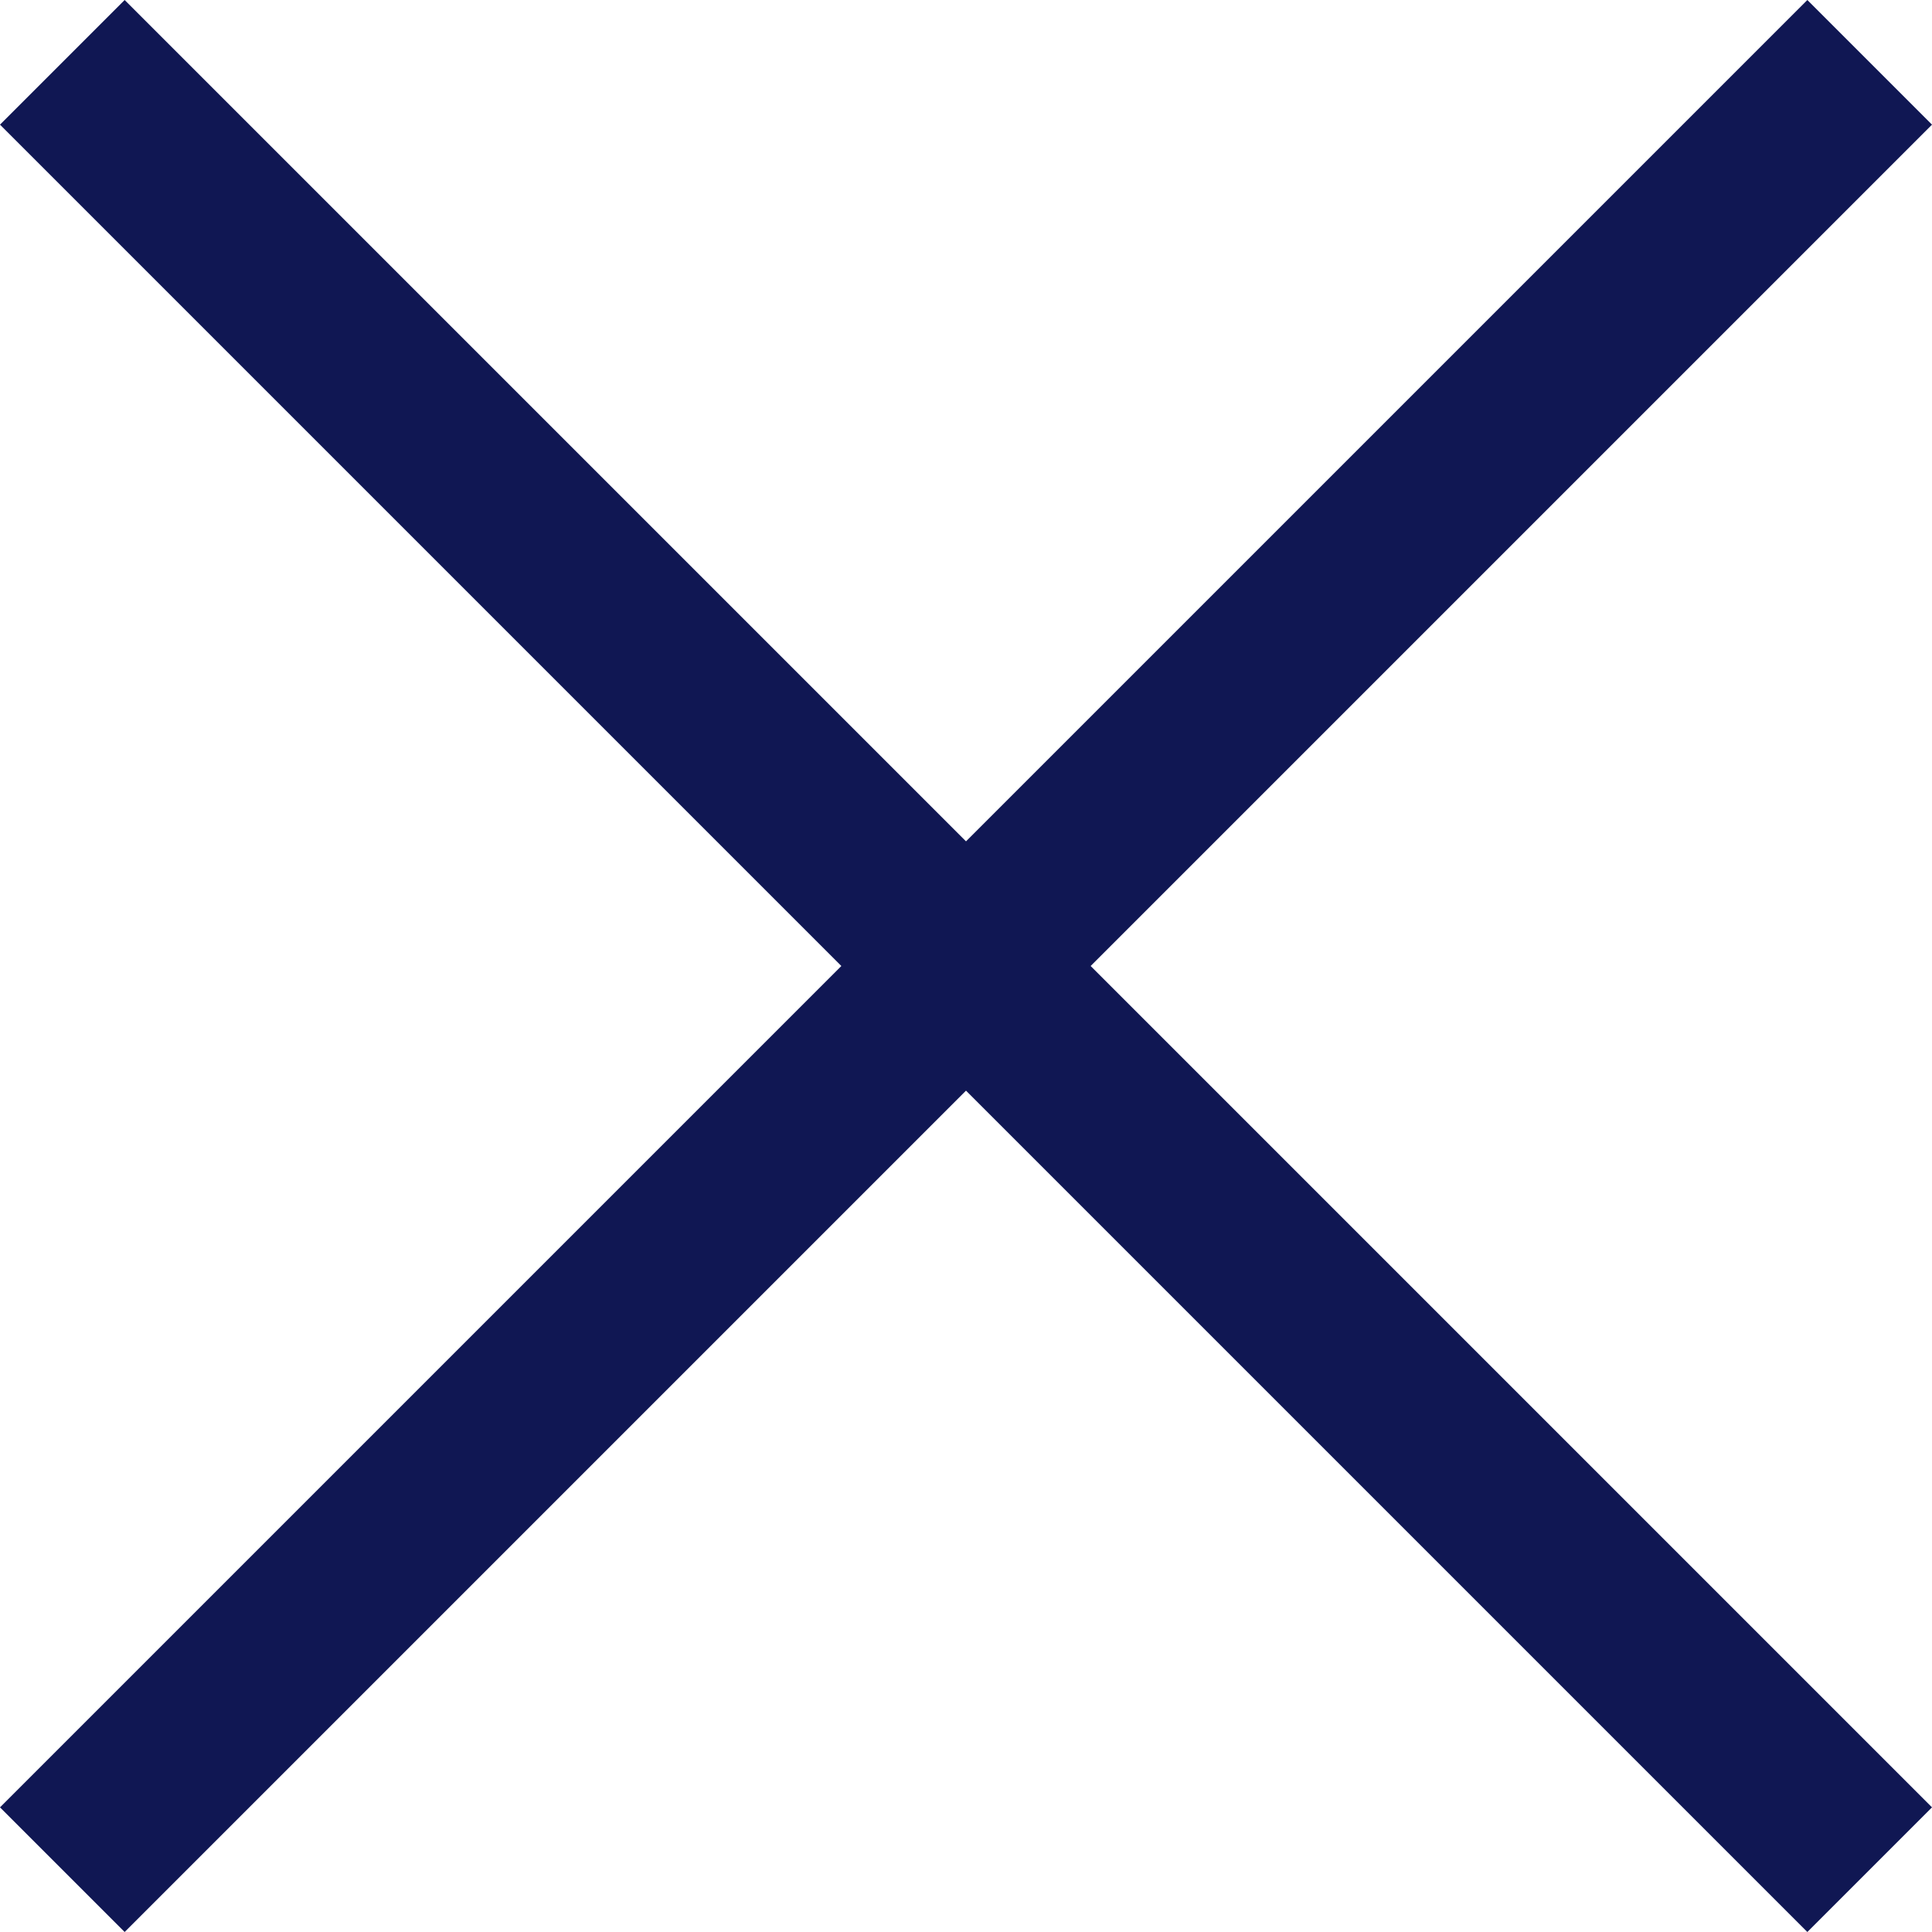
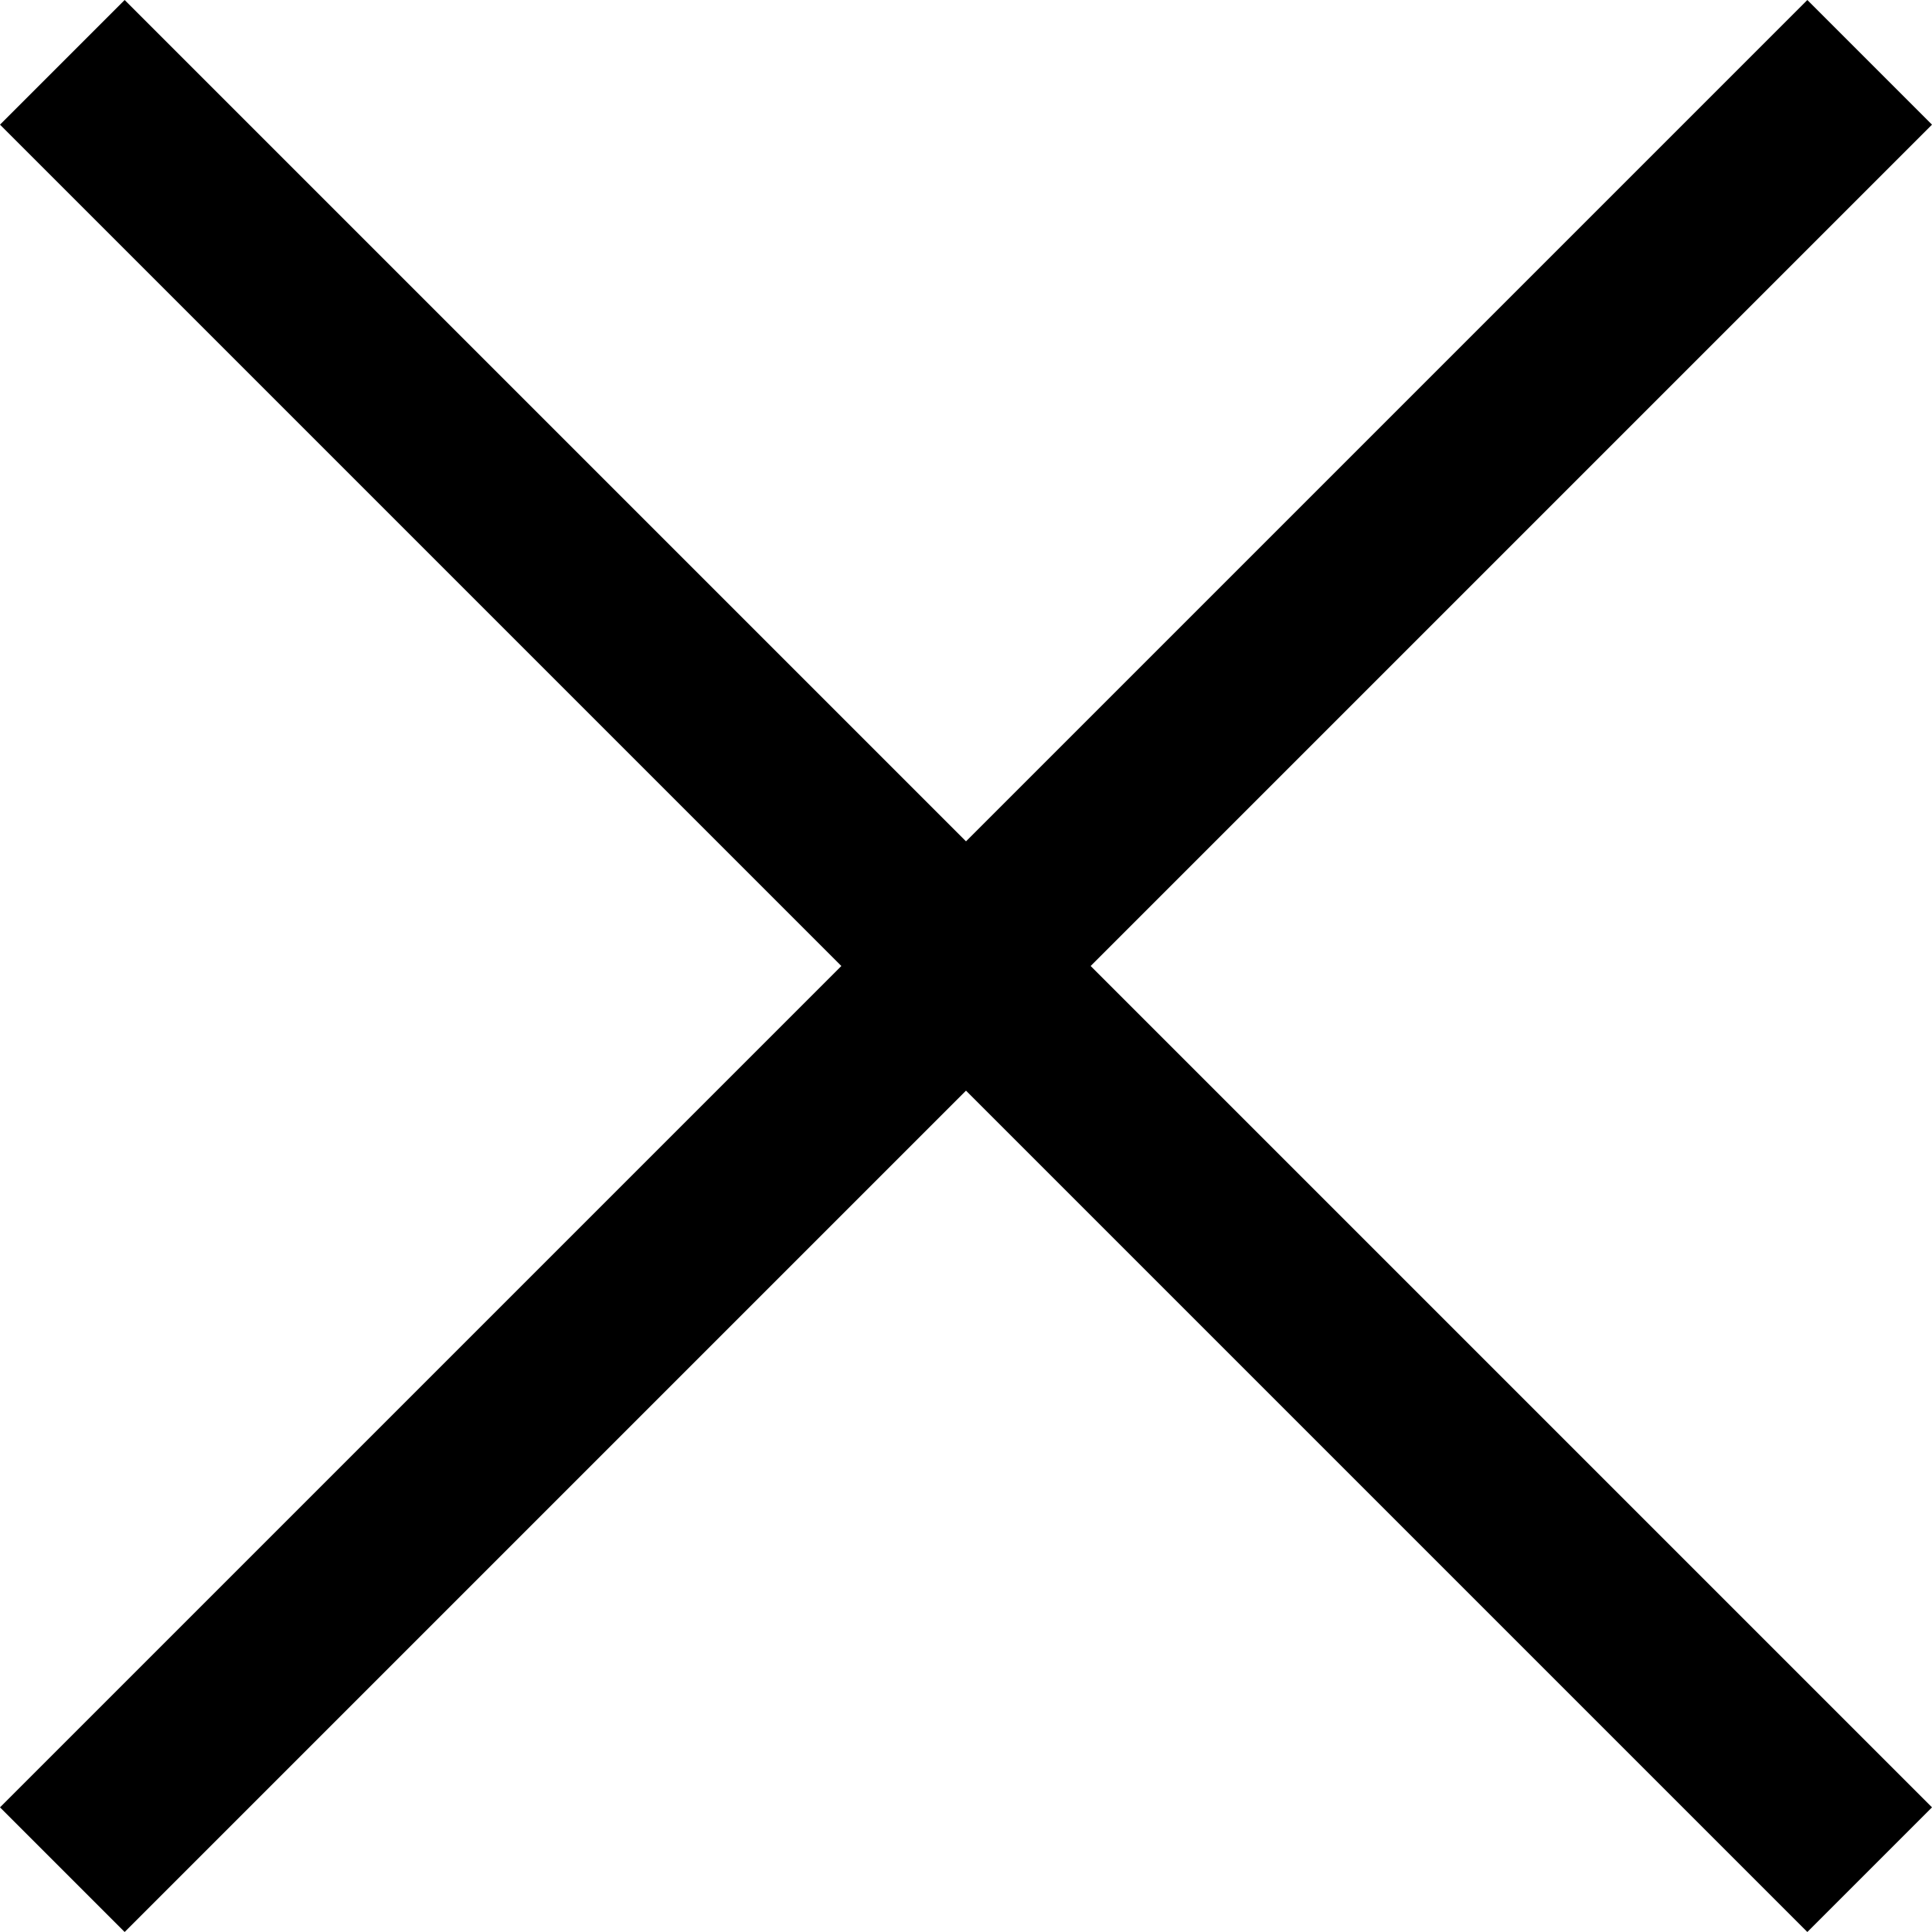
<svg xmlns="http://www.w3.org/2000/svg" id="Layer_2" viewBox="0 0 19.22 19.22">
  <defs>
-     <style>.cls-1{fill:#101753;stroke-width:0px;}</style>
+     <style>.cls-1{fill:currentColor; stroke-width:0px;}</style>
  </defs>
  <g id="Layer_1-2">
    <polygon class="cls-1" points="19.22 1.24 17.98 0 9.61 8.37 1.24 0 0 1.24 8.37 9.61 0 17.98 1.24 19.22 9.61 10.85 17.98 19.22 19.22 17.98 10.85 9.61 19.22 1.24" />
  </g>
</svg>
